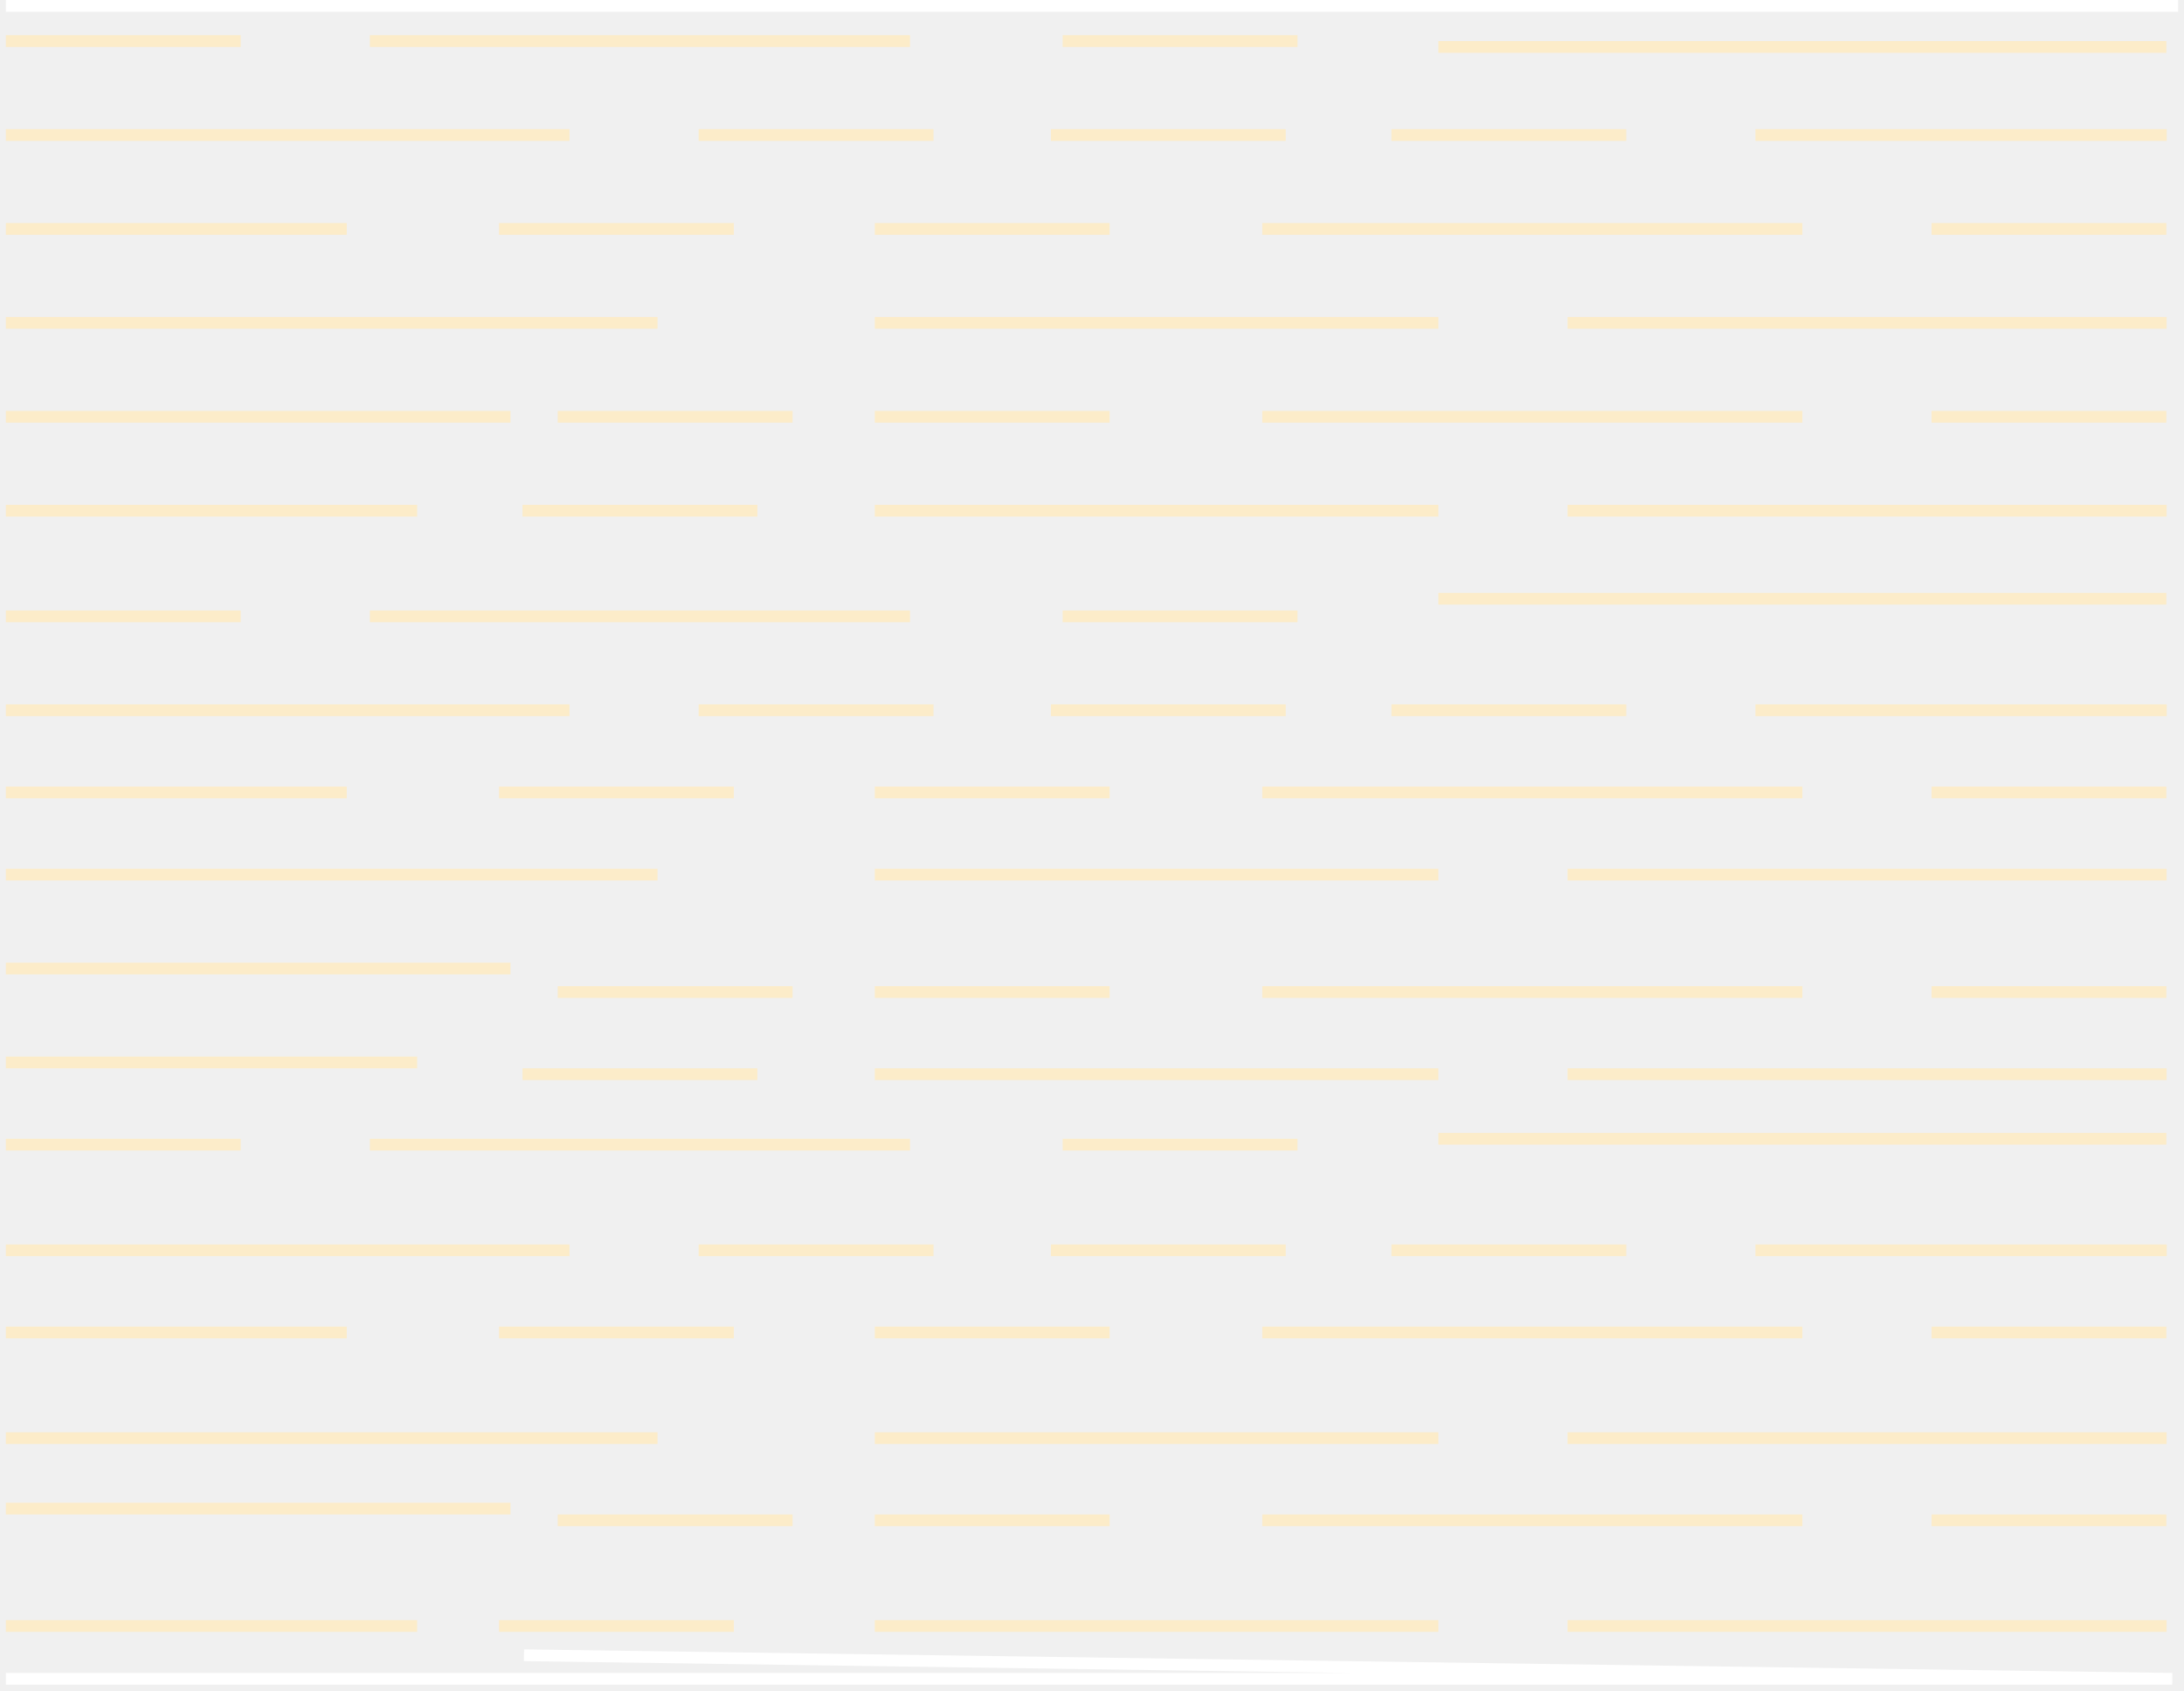
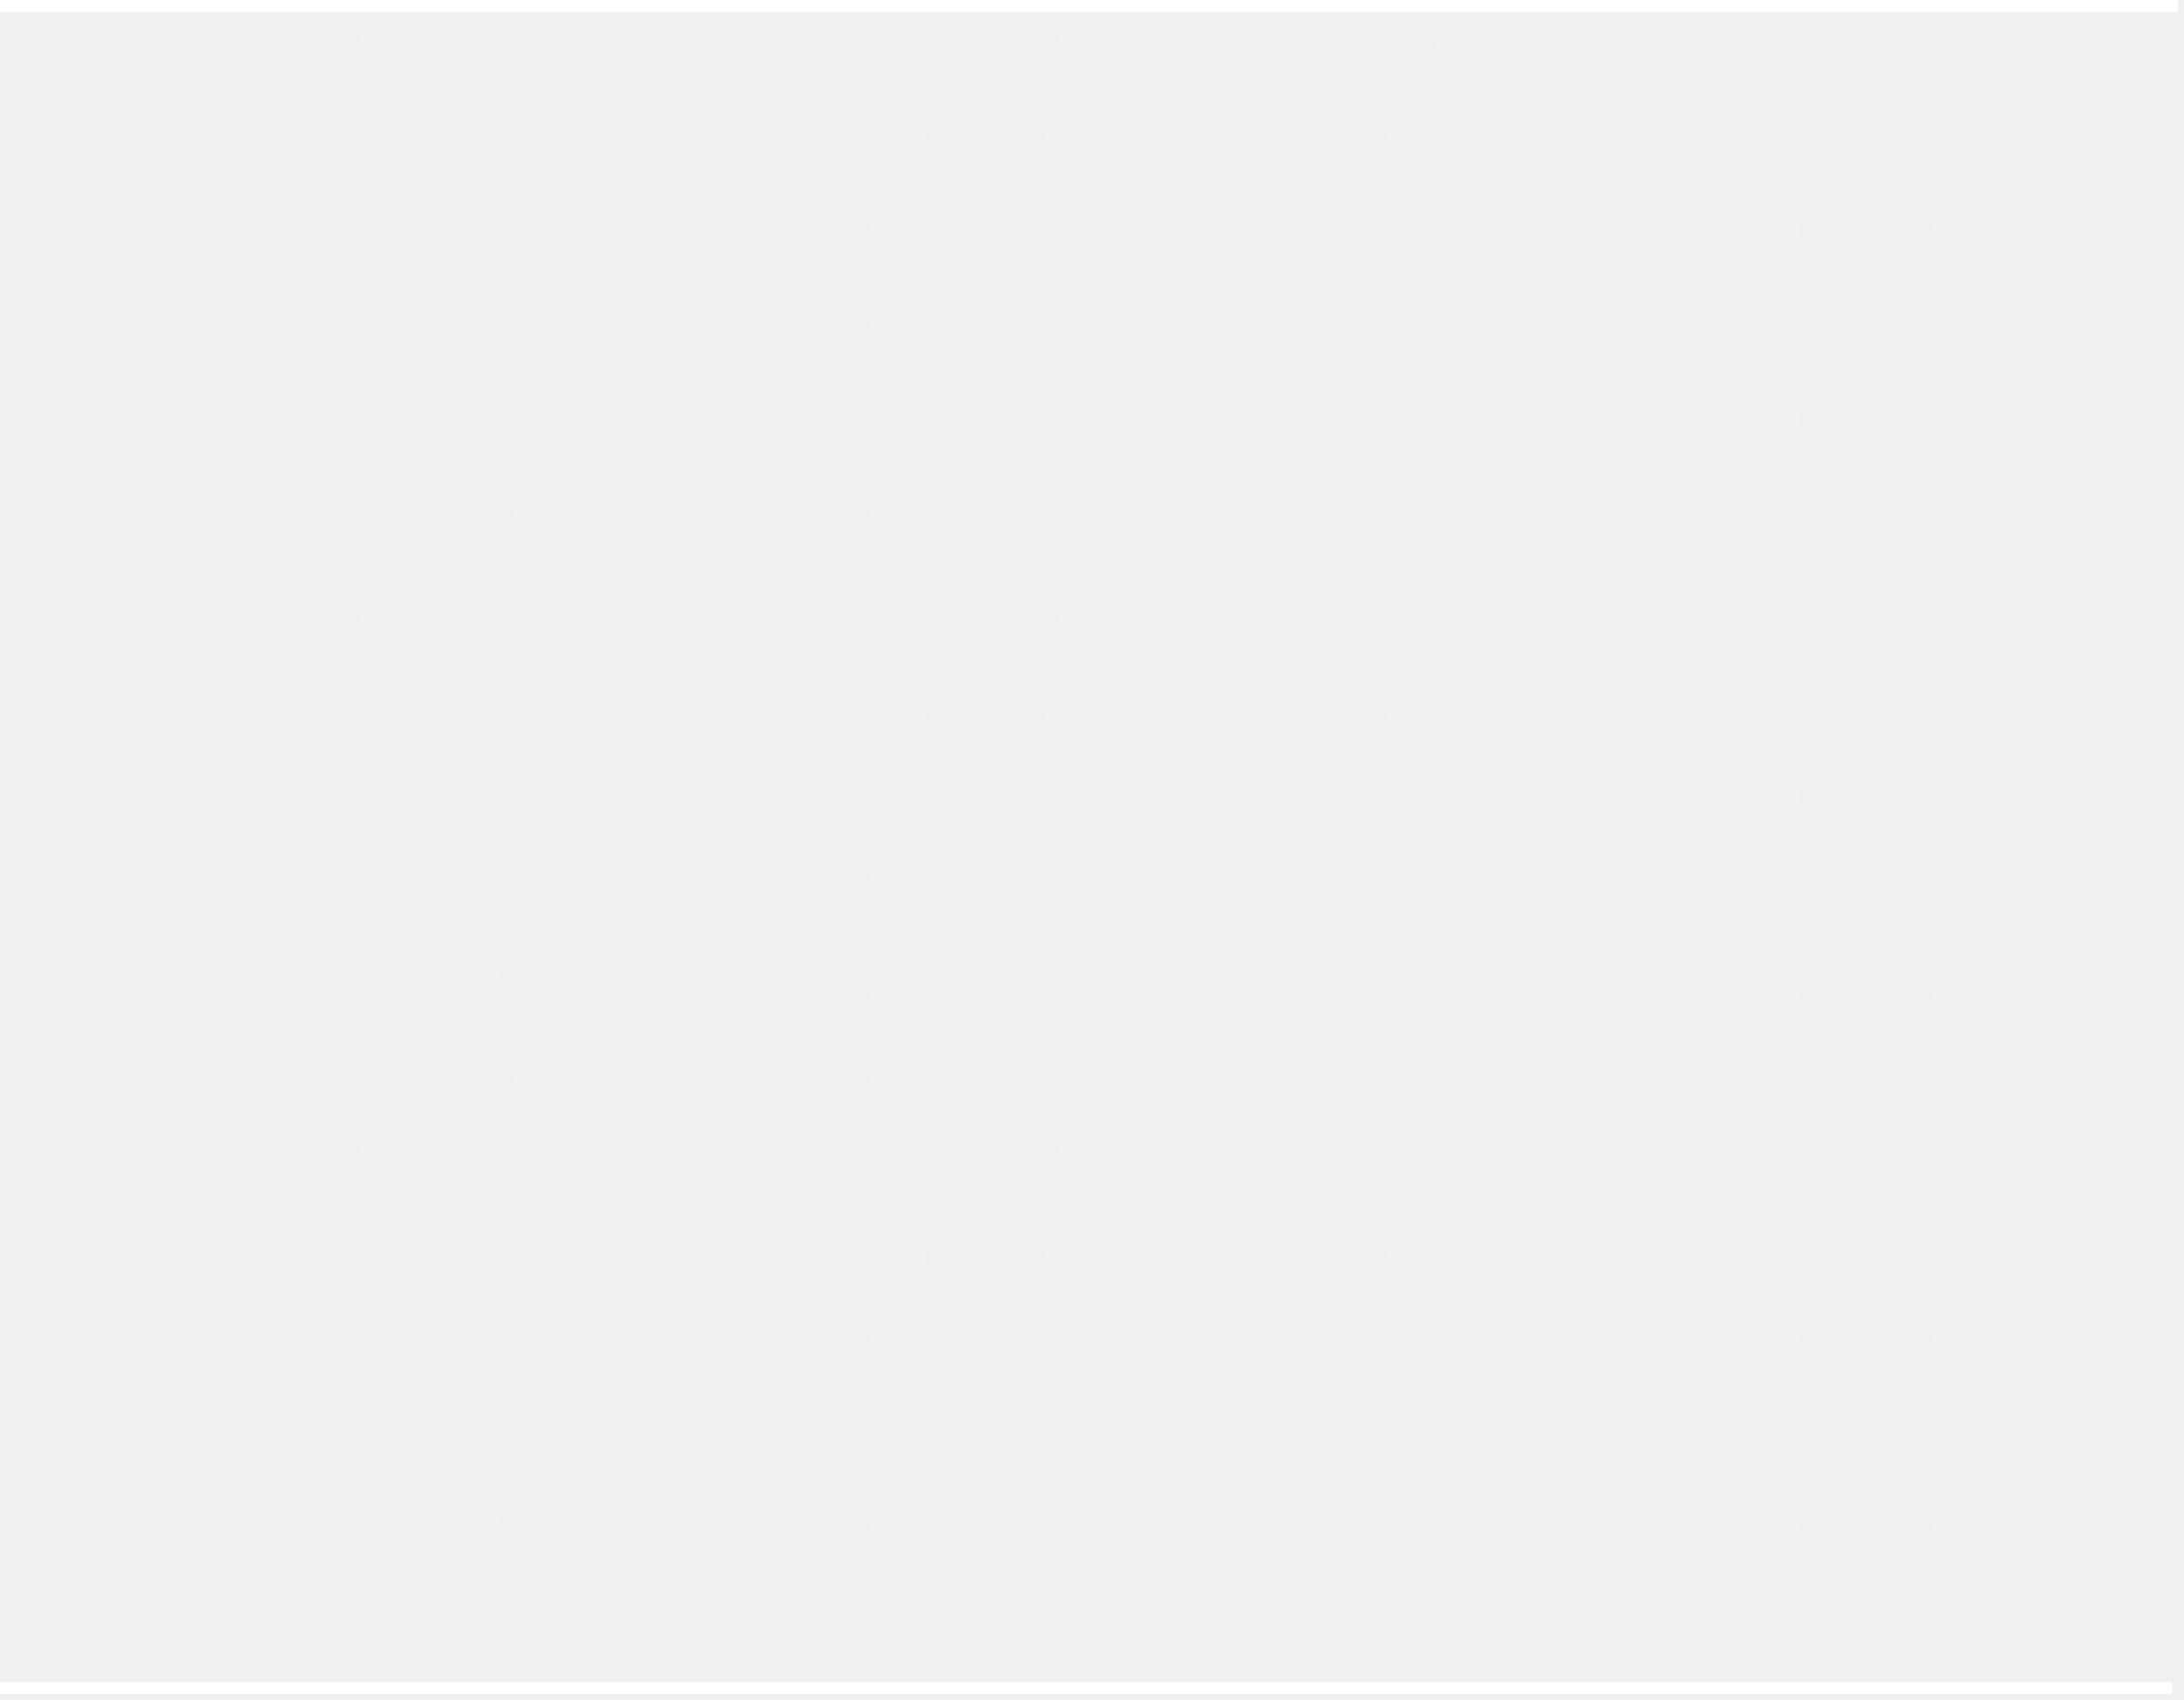
- <svg xmlns="http://www.w3.org/2000/svg" width="186px" height="144px" viewBox="0 0 186 144" version="1.1">
+ <svg xmlns="http://www.w3.org/2000/svg" width="185px" height="144px" viewBox="0 0 185 144" version="1.1">
  <g id="insight-desktop" stroke="none" stroke-width="1" fill="none" fill-rule="evenodd">
-     <g id="Desktop---login" transform="translate(-6, -79)">
-       <g id="Group-2" transform="translate(7, 77)">
+     <g id="Desktop---login" transform="translate(0, -66)">
+       <g id="Group-2" transform="translate(0, 64)">
        <polygon id="Rectangle" points="0 0 96.228 0 184 0 184 145 0 145" />
-         <path d="M0,5.5 L19,5.5" id="Line" stroke="#FCECC9" stroke-linecap="square" />
-         <path d="M0,13.5 L47,13.5" id="Line" stroke="#FCECC9" stroke-linecap="square" />
-         <path d="M31,5.5 L76,5.5" id="Line" stroke="#FCECC9" stroke-linecap="square" />
-         <path d="M59,13.5 L78,13.5" id="Line" stroke="#FCECC9" stroke-linecap="square" />
-         <path d="M90,5.5 L109,5.5" id="Line" stroke="#FCECC9" stroke-linecap="square" />
-         <path d="M74,21.5 L93,21.5" id="Line" stroke="#FCECC9" stroke-linecap="square" />
-         <path d="M89,13.5 L108,13.5" id="Line" stroke="#FCECC9" stroke-linecap="square" />
-         <path d="M118,13.5 L137,13.5" id="Line" stroke="#FCECC9" stroke-linecap="square" />
-         <path d="M149,13.5 L183.028,13.5" id="Line" stroke="#FCECC9" stroke-linecap="square" />
-         <path d="M122,6 L183,6" id="Line" stroke="#FCECC9" stroke-linecap="square" />
-         <path d="M74,29.5 L121,29.5" id="Line" stroke="#FCECC9" stroke-linecap="square" />
-         <path d="M107,21.5 L152,21.5" id="Line" stroke="#FCECC9" stroke-linecap="square" />
-         <path d="M133,29.5 L183.019,29.5" id="Line" stroke="#FCECC9" stroke-linecap="square" />
-         <path d="M164,21.5 L183,21.5" id="Line" stroke="#FCECC9" stroke-linecap="square" />
-         <path d="M74,37.5 L93,37.5" id="Line" stroke="#FCECC9" stroke-linecap="square" />
-         <path d="M44,45.5 L63,45.5" id="Line" stroke="#FCECC9" stroke-linecap="square" />
-         <path d="M47,37.5 L66,37.5" id="Line" stroke="#FCECC9" stroke-linecap="square" />
-         <path d="M42,21.5 L61,21.5" id="Line" stroke="#FCECC9" stroke-linecap="square" />
-         <path d="M0,21.5 L28.033,21.5" id="Line" stroke="#FCECC9" stroke-linecap="square" />
-         <path d="M0,37.5 L41.976,37.5" id="Line" stroke="#FCECC9" stroke-linecap="square" />
-         <path d="M0,29.5 L54.5,29.5" id="Line" stroke="#FCECC9" stroke-linecap="square" />
-         <path d="M0,45.5 L34.028,45.5" id="Line" stroke="#FCECC9" stroke-linecap="square" />
-         <path d="M74,45.5 L121,45.5" id="Line" stroke="#FCECC9" stroke-linecap="square" />
-         <path d="M107,37.5 L152,37.5" id="Line" stroke="#FCECC9" stroke-linecap="square" />
-         <path d="M133,45.5 L183.019,45.5" id="Line" stroke="#FCECC9" stroke-linecap="square" />
-         <path d="M0,54.5 L19,54.5" id="Line" stroke="#FCECC9" stroke-linecap="square" />
-         <path d="M0,62.5 L47,62.5" id="Line" stroke="#FCECC9" stroke-linecap="square" />
-         <path d="M31,54.5 L76,54.5" id="Line" stroke="#FCECC9" stroke-linecap="square" />
-         <path d="M59,62.5 L78,62.5" id="Line" stroke="#FCECC9" stroke-linecap="square" />
-         <path d="M90,54.5 L109,54.5" id="Line" stroke="#FCECC9" stroke-linecap="square" />
-         <path d="M74,69.5 L93,69.5" id="Line" stroke="#FCECC9" stroke-linecap="square" />
-         <path d="M89,62.5 L108,62.5" id="Line" stroke="#FCECC9" stroke-linecap="square" />
-         <path d="M118,62.5 L137,62.5" id="Line" stroke="#FCECC9" stroke-linecap="square" />
-         <path d="M149,62.5 L183.028,62.5" id="Line" stroke="#FCECC9" stroke-linecap="square" />
-         <path d="M122,53 L183,53" id="Line" stroke="#FCECC9" stroke-linecap="square" />
-         <path d="M74,76.5 L121,76.5" id="Line" stroke="#FCECC9" stroke-linecap="square" />
-         <path d="M107,69.5 L152,69.5" id="Line" stroke="#FCECC9" stroke-linecap="square" />
-         <path d="M133,76.5 L183.019,76.5" id="Line" stroke="#FCECC9" stroke-linecap="square" />
-         <path d="M164,69.5 L183,69.5" id="Line" stroke="#FCECC9" stroke-linecap="square" />
-         <path d="M74,86.5 L93,86.5" id="Line" stroke="#FCECC9" stroke-linecap="square" />
-         <path d="M44,93.5 L63,93.5" id="Line" stroke="#FCECC9" stroke-linecap="square" />
-         <path d="M47,86.5 L66,86.5" id="Line" stroke="#FCECC9" stroke-linecap="square" />
-         <path d="M42,69.5 L61,69.5" id="Line" stroke="#FCECC9" stroke-linecap="square" />
-         <path d="M0,69.5 L28.033,69.5" id="Line" stroke="#FCECC9" stroke-linecap="square" />
-         <path d="M0,84.5 L41.976,84.5" id="Line" stroke="#FCECC9" stroke-linecap="square" />
-         <path d="M0,76.5 L54.5,76.5" id="Line" stroke="#FCECC9" stroke-linecap="square" />
-         <path d="M0,92.5 L34.028,92.5" id="Line" stroke="#FCECC9" stroke-linecap="square" />
-         <path d="M74,93.5 L121,93.5" id="Line" stroke="#FCECC9" stroke-linecap="square" />
-         <path d="M107,86.5 L152,86.5" id="Line" stroke="#FCECC9" stroke-linecap="square" />
-         <path d="M133,93.5 L183.019,93.5" id="Line" stroke="#FCECC9" stroke-linecap="square" />
-         <path d="M164,86.5 L183,86.5" id="Line" stroke="#FCECC9" stroke-linecap="square" />
-         <path d="M0,99.5 L19,99.5" id="Line" stroke="#FCECC9" stroke-linecap="square" />
-         <path d="M0,108.5 L47,108.5" id="Line" stroke="#FCECC9" stroke-linecap="square" />
-         <path d="M31,99.5 L76,99.5" id="Line" stroke="#FCECC9" stroke-linecap="square" />
-         <path d="M59,108.5 L78,108.5" id="Line" stroke="#FCECC9" stroke-linecap="square" />
-         <path d="M90,99.5 L109,99.5" id="Line" stroke="#FCECC9" stroke-linecap="square" />
-         <path d="M74,115.5 L93,115.5" id="Line" stroke="#FCECC9" stroke-linecap="square" />
-         <path d="M89,108.5 L108,108.5" id="Line" stroke="#FCECC9" stroke-linecap="square" />
-         <path d="M118,108.5 L137,108.5" id="Line" stroke="#FCECC9" stroke-linecap="square" />
-         <path d="M149,108.5 L183.028,108.5" id="Line" stroke="#FCECC9" stroke-linecap="square" />
-         <path d="M122,99 L183,99" id="Line" stroke="#FCECC9" stroke-linecap="square" />
-         <path d="M74,124.5 L121,124.5" id="Line" stroke="#FCECC9" stroke-linecap="square" />
-         <path d="M107,115.5 L152,115.5" id="Line" stroke="#FCECC9" stroke-linecap="square" />
-         <path d="M133,124.5 L183.019,124.5" id="Line" stroke="#FCECC9" stroke-linecap="square" />
-         <path d="M164,115.5 L183,115.5" id="Line" stroke="#FCECC9" stroke-linecap="square" />
-         <path d="M74,131.5 L93,131.5" id="Line" stroke="#FCECC9" stroke-linecap="square" />
-         <path d="M42,140.5 L61,140.5" id="Line" stroke="#FCECC9" stroke-linecap="square" />
-         <path d="M47,131.5 L66,131.5" id="Line" stroke="#FCECC9" stroke-linecap="square" />
-         <path d="M42,115.5 L61,115.5" id="Line" stroke="#FCECC9" stroke-linecap="square" />
-         <path d="M0,115.5 L28.033,115.5" id="Line" stroke="#FCECC9" stroke-linecap="square" />
-         <path d="M0,130.5 L41.976,130.5" id="Line" stroke="#FCECC9" stroke-linecap="square" />
-         <path d="M0,124.5 L54.5,124.5" id="Line" stroke="#FCECC9" stroke-linecap="square" />
-         <path d="M0,140.5 L34.028,140.5" id="Line" stroke="#FCECC9" stroke-linecap="square" />
-         <path d="M74,140.5 L121,140.5" id="Line" stroke="#FCECC9" stroke-linecap="square" />
-         <path d="M107,131.5 L152,131.5" id="Line" stroke="#FCECC9" stroke-linecap="square" />
-         <path d="M133,140.5 L183.019,140.5" id="Line" stroke="#FCECC9" stroke-linecap="square" />
-         <path d="M164,131.5 L183,131.5" id="Line" stroke="#FCECC9" stroke-linecap="square" />
-         <path d="M164,37.5 L183,37.5" id="Line" stroke="#FCECC9" stroke-linecap="square" />
-         <polyline id="Line-3" stroke="#FFFFFF" stroke-linecap="square" points="0 145 184 145 44.123 143" />
+         <path d="M0,5.5 L19,5.5" id="Line" stroke="#F1F1F1" stroke-linecap="square" />
+         <path d="M0,13.5 L47,13.5" id="Line" stroke="#F1F1F1" stroke-linecap="square" />
+         <path d="M31,5.5 L76,5.5" id="Line" stroke="#F1F1F1" stroke-linecap="square" />
+         <path d="M59,13.5 L78,13.5" id="Line" stroke="#F1F1F1" stroke-linecap="square" />
+         <path d="M90,5.5 L109,5.5" id="Line" stroke="#F1F1F1" stroke-linecap="square" />
+         <path d="M74,21.5 L93,21.5" id="Line" stroke="#F1F1F1" stroke-linecap="square" />
+         <path d="M89,13.5 L108,13.5" id="Line" stroke="#F1F1F1" stroke-linecap="square" />
+         <path d="M118,13.5 L137,13.5" id="Line" stroke="#F1F1F1" stroke-linecap="square" />
+         <path d="M149,13.5 L183.028,13.5" id="Line" stroke="#F1F1F1" stroke-linecap="square" />
+         <path d="M122,6 L183,6" id="Line" stroke="#F1F1F1" stroke-linecap="square" />
+         <path d="M74,29.5 L121,29.5" id="Line" stroke="#F1F1F1" stroke-linecap="square" />
+         <path d="M107,21.5 L152,21.5" id="Line" stroke="#F1F1F1" stroke-linecap="square" />
+         <path d="M133,29.5 L183.019,29.5" id="Line" stroke="#F1F1F1" stroke-linecap="square" />
+         <path d="M164,21.5 L183,21.5" id="Line" stroke="#F1F1F1" stroke-linecap="square" />
+         <path d="M74,37.5 L93,37.5" id="Line" stroke="#F1F1F1" stroke-linecap="square" />
+         <path d="M44,45.5 L63,45.5" id="Line" stroke="#F1F1F1" stroke-linecap="square" />
+         <path d="M47,37.5 L66,37.5" id="Line" stroke="#F1F1F1" stroke-linecap="square" />
+         <path d="M42,21.5 L61,21.5" id="Line" stroke="#F1F1F1" stroke-linecap="square" />
+         <path d="M0,21.5 L28.033,21.5" id="Line" stroke="#F1F1F1" stroke-linecap="square" />
+         <path d="M0,37.5 L41.976,37.5" id="Line" stroke="#F1F1F1" stroke-linecap="square" />
+         <path d="M0,29.5 L54.5,29.5" id="Line" stroke="#F1F1F1" stroke-linecap="square" />
+         <path d="M0,45.5 L34.028,45.5" id="Line" stroke="#F1F1F1" stroke-linecap="square" />
+         <path d="M74,45.5 L121,45.5" id="Line" stroke="#F1F1F1" stroke-linecap="square" />
+         <path d="M107,37.5 L152,37.5" id="Line" stroke="#F1F1F1" stroke-linecap="square" />
+         <path d="M133,45.5 L183.019,45.5" id="Line" stroke="#F1F1F1" stroke-linecap="square" />
+         <path d="M0,54.5 L19,54.5" id="Line" stroke="#F1F1F1" stroke-linecap="square" />
+         <path d="M0,62.5 L47,62.5" id="Line" stroke="#F1F1F1" stroke-linecap="square" />
+         <path d="M31,54.5 L76,54.5" id="Line" stroke="#F1F1F1" stroke-linecap="square" />
+         <path d="M59,62.5 L78,62.5" id="Line" stroke="#F1F1F1" stroke-linecap="square" />
+         <path d="M90,54.5 L109,54.5" id="Line" stroke="#F1F1F1" stroke-linecap="square" />
+         <path d="M74,69.5 L93,69.5" id="Line" stroke="#F1F1F1" stroke-linecap="square" />
+         <path d="M89,62.5 L108,62.5" id="Line" stroke="#F1F1F1" stroke-linecap="square" />
+         <path d="M118,62.5 L137,62.5" id="Line" stroke="#F1F1F1" stroke-linecap="square" />
+         <path d="M149,62.5 L183.028,62.5" id="Line" stroke="#F1F1F1" stroke-linecap="square" />
+         <path d="M122,53 L183,53" id="Line" stroke="#F1F1F1" stroke-linecap="square" />
+         <path d="M74,76.5 L121,76.5" id="Line" stroke="#F1F1F1" stroke-linecap="square" />
+         <path d="M107,69.5 L152,69.5" id="Line" stroke="#F1F1F1" stroke-linecap="square" />
+         <path d="M133,76.5 L183.019,76.5" id="Line" stroke="#F1F1F1" stroke-linecap="square" />
+         <path d="M164,69.5 L183,69.5" id="Line" stroke="#F1F1F1" stroke-linecap="square" />
+         <path d="M74,86.5 L93,86.5" id="Line" stroke="#F1F1F1" stroke-linecap="square" />
+         <path d="M44,93.5 L63,93.5" id="Line" stroke="#F1F1F1" stroke-linecap="square" />
+         <path d="M47,86.5 L66,86.5" id="Line" stroke="#F1F1F1" stroke-linecap="square" />
+         <path d="M42,69.5 L61,69.5" id="Line" stroke="#F1F1F1" stroke-linecap="square" />
+         <path d="M0,69.5 L28.033,69.5" id="Line" stroke="#F1F1F1" stroke-linecap="square" />
+         <path d="M0,84.5 L41.976,84.5" id="Line" stroke="#F1F1F1" stroke-linecap="square" />
+         <path d="M0,76.5 L54.5,76.5" id="Line" stroke="#F1F1F1" stroke-linecap="square" />
+         <path d="M0,92.5 L34.028,92.5" id="Line" stroke="#F1F1F1" stroke-linecap="square" />
+         <path d="M74,93.5 L121,93.5" id="Line" stroke="#F1F1F1" stroke-linecap="square" />
+         <path d="M107,86.5 L152,86.5" id="Line" stroke="#F1F1F1" stroke-linecap="square" />
+         <path d="M133,93.5 L183.019,93.5" id="Line" stroke="#F1F1F1" stroke-linecap="square" />
+         <path d="M164,86.5 L183,86.5" id="Line" stroke="#F1F1F1" stroke-linecap="square" />
+         <path d="M0,99.5 L19,99.5" id="Line" stroke="#F1F1F1" stroke-linecap="square" />
+         <path d="M0,108.5 L47,108.5" id="Line" stroke="#F1F1F1" stroke-linecap="square" />
+         <path d="M31,99.5 L76,99.5" id="Line" stroke="#F1F1F1" stroke-linecap="square" />
+         <path d="M59,108.5 L78,108.5" id="Line" stroke="#F1F1F1" stroke-linecap="square" />
+         <path d="M90,99.5 L109,99.5" id="Line" stroke="#F1F1F1" stroke-linecap="square" />
+         <path d="M74,115.5 L93,115.5" id="Line" stroke="#F1F1F1" stroke-linecap="square" />
+         <path d="M89,108.5 L108,108.5" id="Line" stroke="#F1F1F1" stroke-linecap="square" />
+         <path d="M118,108.5 L137,108.5" id="Line" stroke="#F1F1F1" stroke-linecap="square" />
+         <path d="M149,108.5 L183.028,108.5" id="Line" stroke="#F1F1F1" stroke-linecap="square" />
+         <path d="M122,99 L183,99" id="Line" stroke="#F1F1F1" stroke-linecap="square" />
+         <path d="M74,124.5 L121,124.5" id="Line" stroke="#F1F1F1" stroke-linecap="square" />
+         <path d="M107,115.5 L152,115.5" id="Line" stroke="#F1F1F1" stroke-linecap="square" />
+         <path d="M133,124.5 L183.019,124.5" id="Line" stroke="#F1F1F1" stroke-linecap="square" />
+         <path d="M164,115.5 L183,115.5" id="Line" stroke="#F1F1F1" stroke-linecap="square" />
+         <path d="M74,131.5 L93,131.5" id="Line" stroke="#F1F1F1" stroke-linecap="square" />
+         <path d="M42,140.5 L61,140.5" id="Line" stroke="#F1F1F1" stroke-linecap="square" />
+         <path d="M47,131.5 L66,131.5" id="Line" stroke="#F1F1F1" stroke-linecap="square" />
+         <path d="M42,115.5 L61,115.5" id="Line" stroke="#F1F1F1" stroke-linecap="square" />
+         <path d="M0,115.5 L28.033,115.5" id="Line" stroke="#F1F1F1" stroke-linecap="square" />
+         <path d="M0,130.5 L41.976,130.5" id="Line" stroke="#F1F1F1" stroke-linecap="square" />
+         <path d="M0,124.5 L54.5,124.5" id="Line" stroke="#F1F1F1" stroke-linecap="square" />
+         <path d="M0,140.5 L34.028,140.5" id="Line" stroke="#F1F1F1" stroke-linecap="square" />
+         <path d="M74,140.5 L121,140.5" id="Line" stroke="#F1F1F1" stroke-linecap="square" />
+         <path d="M107,131.5 L152,131.5" id="Line" stroke="#F1F1F1" stroke-linecap="square" />
+         <path d="M133,140.5 L183.019,140.5" id="Line" stroke="#F1F1F1" stroke-linecap="square" />
+         <path d="M164,131.5 L183,131.5" id="Line" stroke="#F1F1F1" stroke-linecap="square" />
+         <path d="M164,37.5 L183,37.5" id="Line" stroke="#F1F1F1" stroke-linecap="square" />
+         <polyline id="Line-3" stroke="#FFFFFF" stroke-linecap="square" points="0 145 184 145 44.402 145" />
        <path d="M0,2.5 L184,2.5" id="Line-3" stroke="#FFFFFF" stroke-linecap="square" />
      </g>
    </g>
  </g>
</svg>
